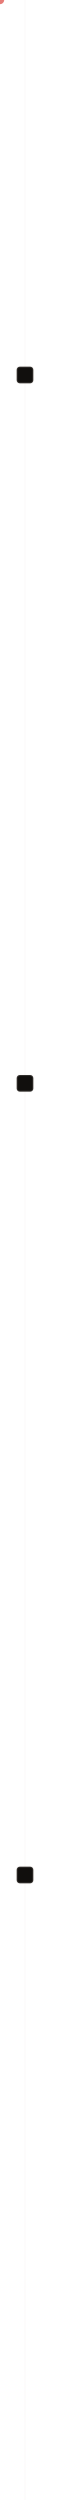
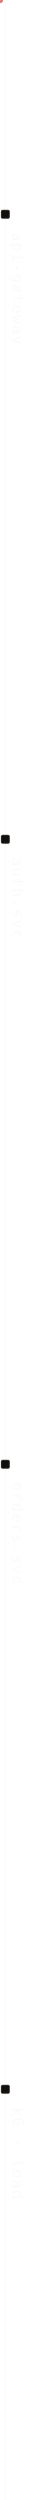
- <svg xmlns="http://www.w3.org/2000/svg" width="28" height="1200" viewBox="0 0 28 1200">
+ <svg xmlns="http://www.w3.org/2000/svg" width="18" height="1400" viewBox="0 0 18 1400">
  <style>
.l{fill:none;stroke:#EDE8E1;stroke-opacity:.09;stroke-width:1}
.n{fill:#110F0D;stroke:#EDE8E1;stroke-opacity:.15;stroke-width:1}
.t{fill:#EDE8E1;fill-opacity:.24;font:11px ui-monospace,'SF Mono',Menlo,Consolas,monospace;letter-spacing:.02em}
.p{fill:#DD504B;fill-opacity:.75}
</style>
-   <path class="l" d="M12 0 V1200" />
-   <rect class="n" x="8" y="176" width="8" height="8" rx="1.5" />
-   <rect class="n" x="8" y="516" width="8" height="8" rx="1.5" />
-   <rect class="n" x="8" y="896" width="8" height="8" rx="1.5" />
-   <circle r="2" class="p">
-     <animateMotion dur="14s" begin="0s" repeatCount="indefinite" path="M12 0 V1200" />
+   <style>.e{font-size:8.5px;letter-spacing:.08em;fill-opacity:.2}</style>
+   <path class="l" d="M3 0 V1400" />
+   <rect class="n" x="0.5" y="117.5" width="5" height="5" rx="1" />
+   <text class="t e" transform="translate(7 130) rotate(90)">api-gateway</text>
+   <rect class="n" x="0.5" y="467.5" width="5" height="5" rx="1" />
+   <text class="t e" transform="translate(7 480) rotate(90)">auth.svc</text>
+   <rect class="n" x="0.5" y="817.5" width="5" height="5" rx="1" />
+   <text class="t e" transform="translate(7 830) rotate(90)">orders.svc</text>
+   <rect class="n" x="0.5" y="1167.5" width="5" height="5" rx="1" />
+   <text class="t e" transform="translate(7 1180) rotate(90)">k6 · load</text>
+   <circle r="1.8" class="p">
+     <animateMotion dur="16s" begin="0s" repeatCount="indefinite" path="M3 0 V1400" />
  </circle>
</svg>
